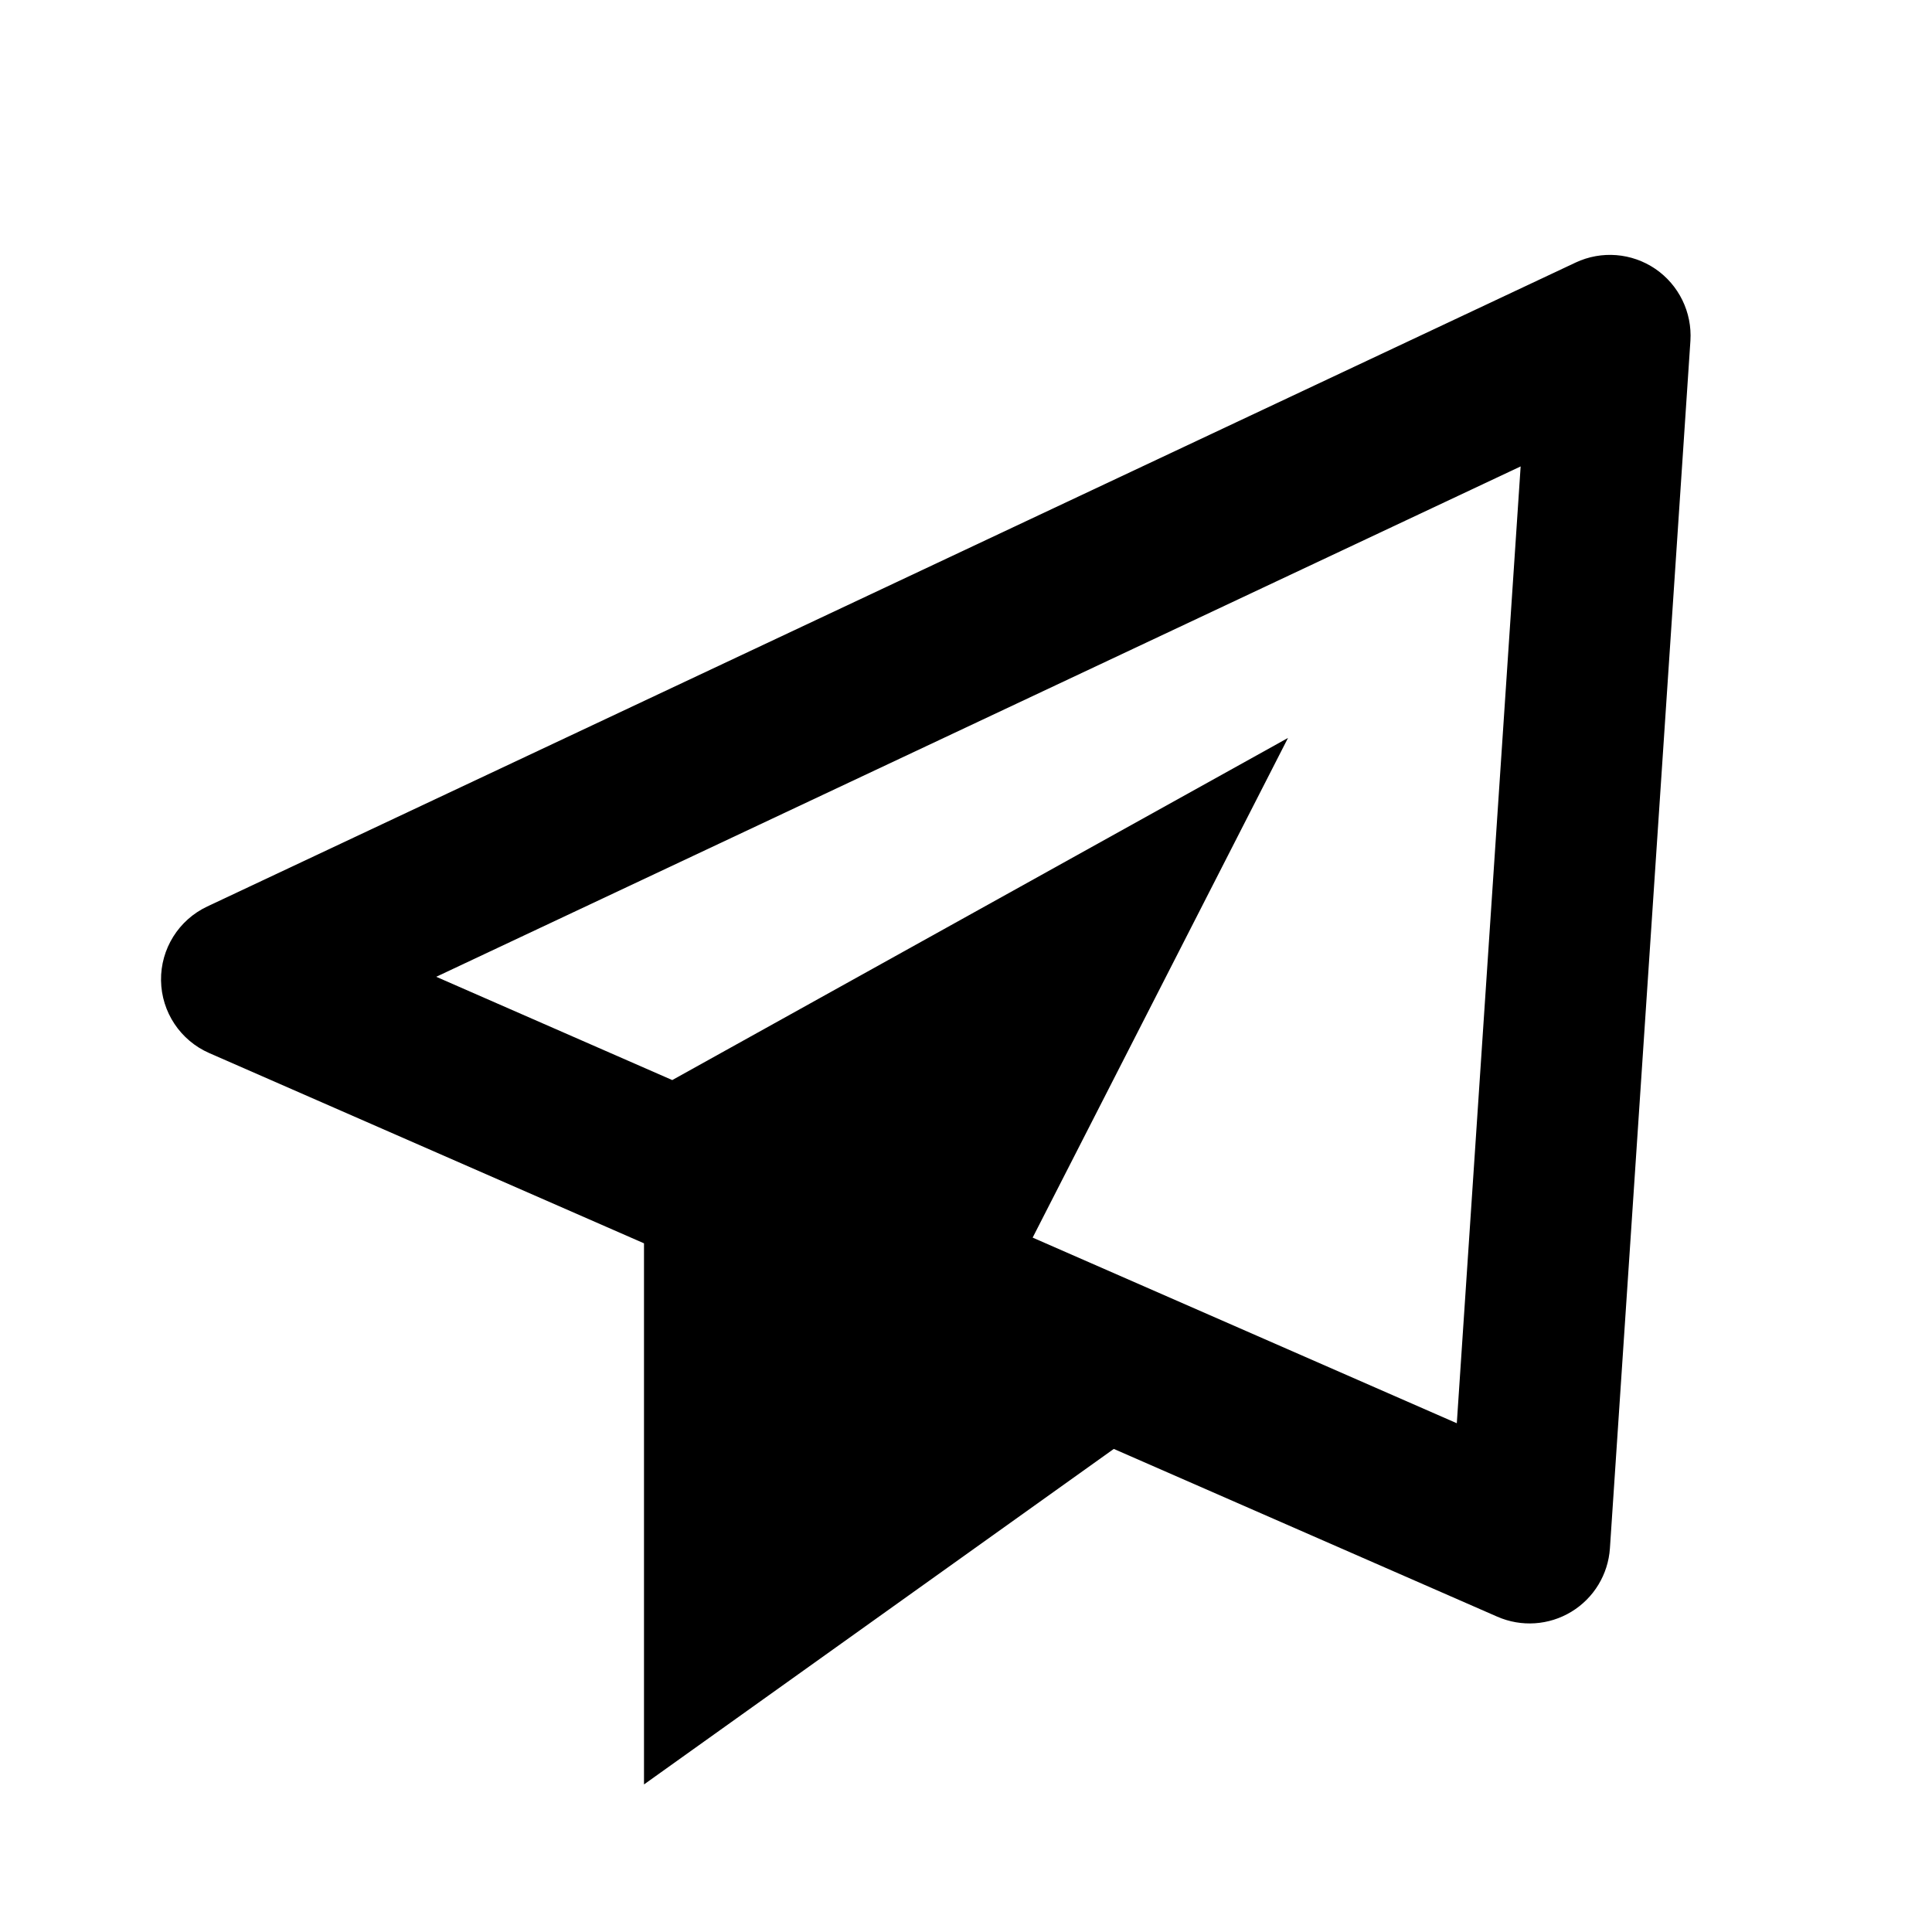
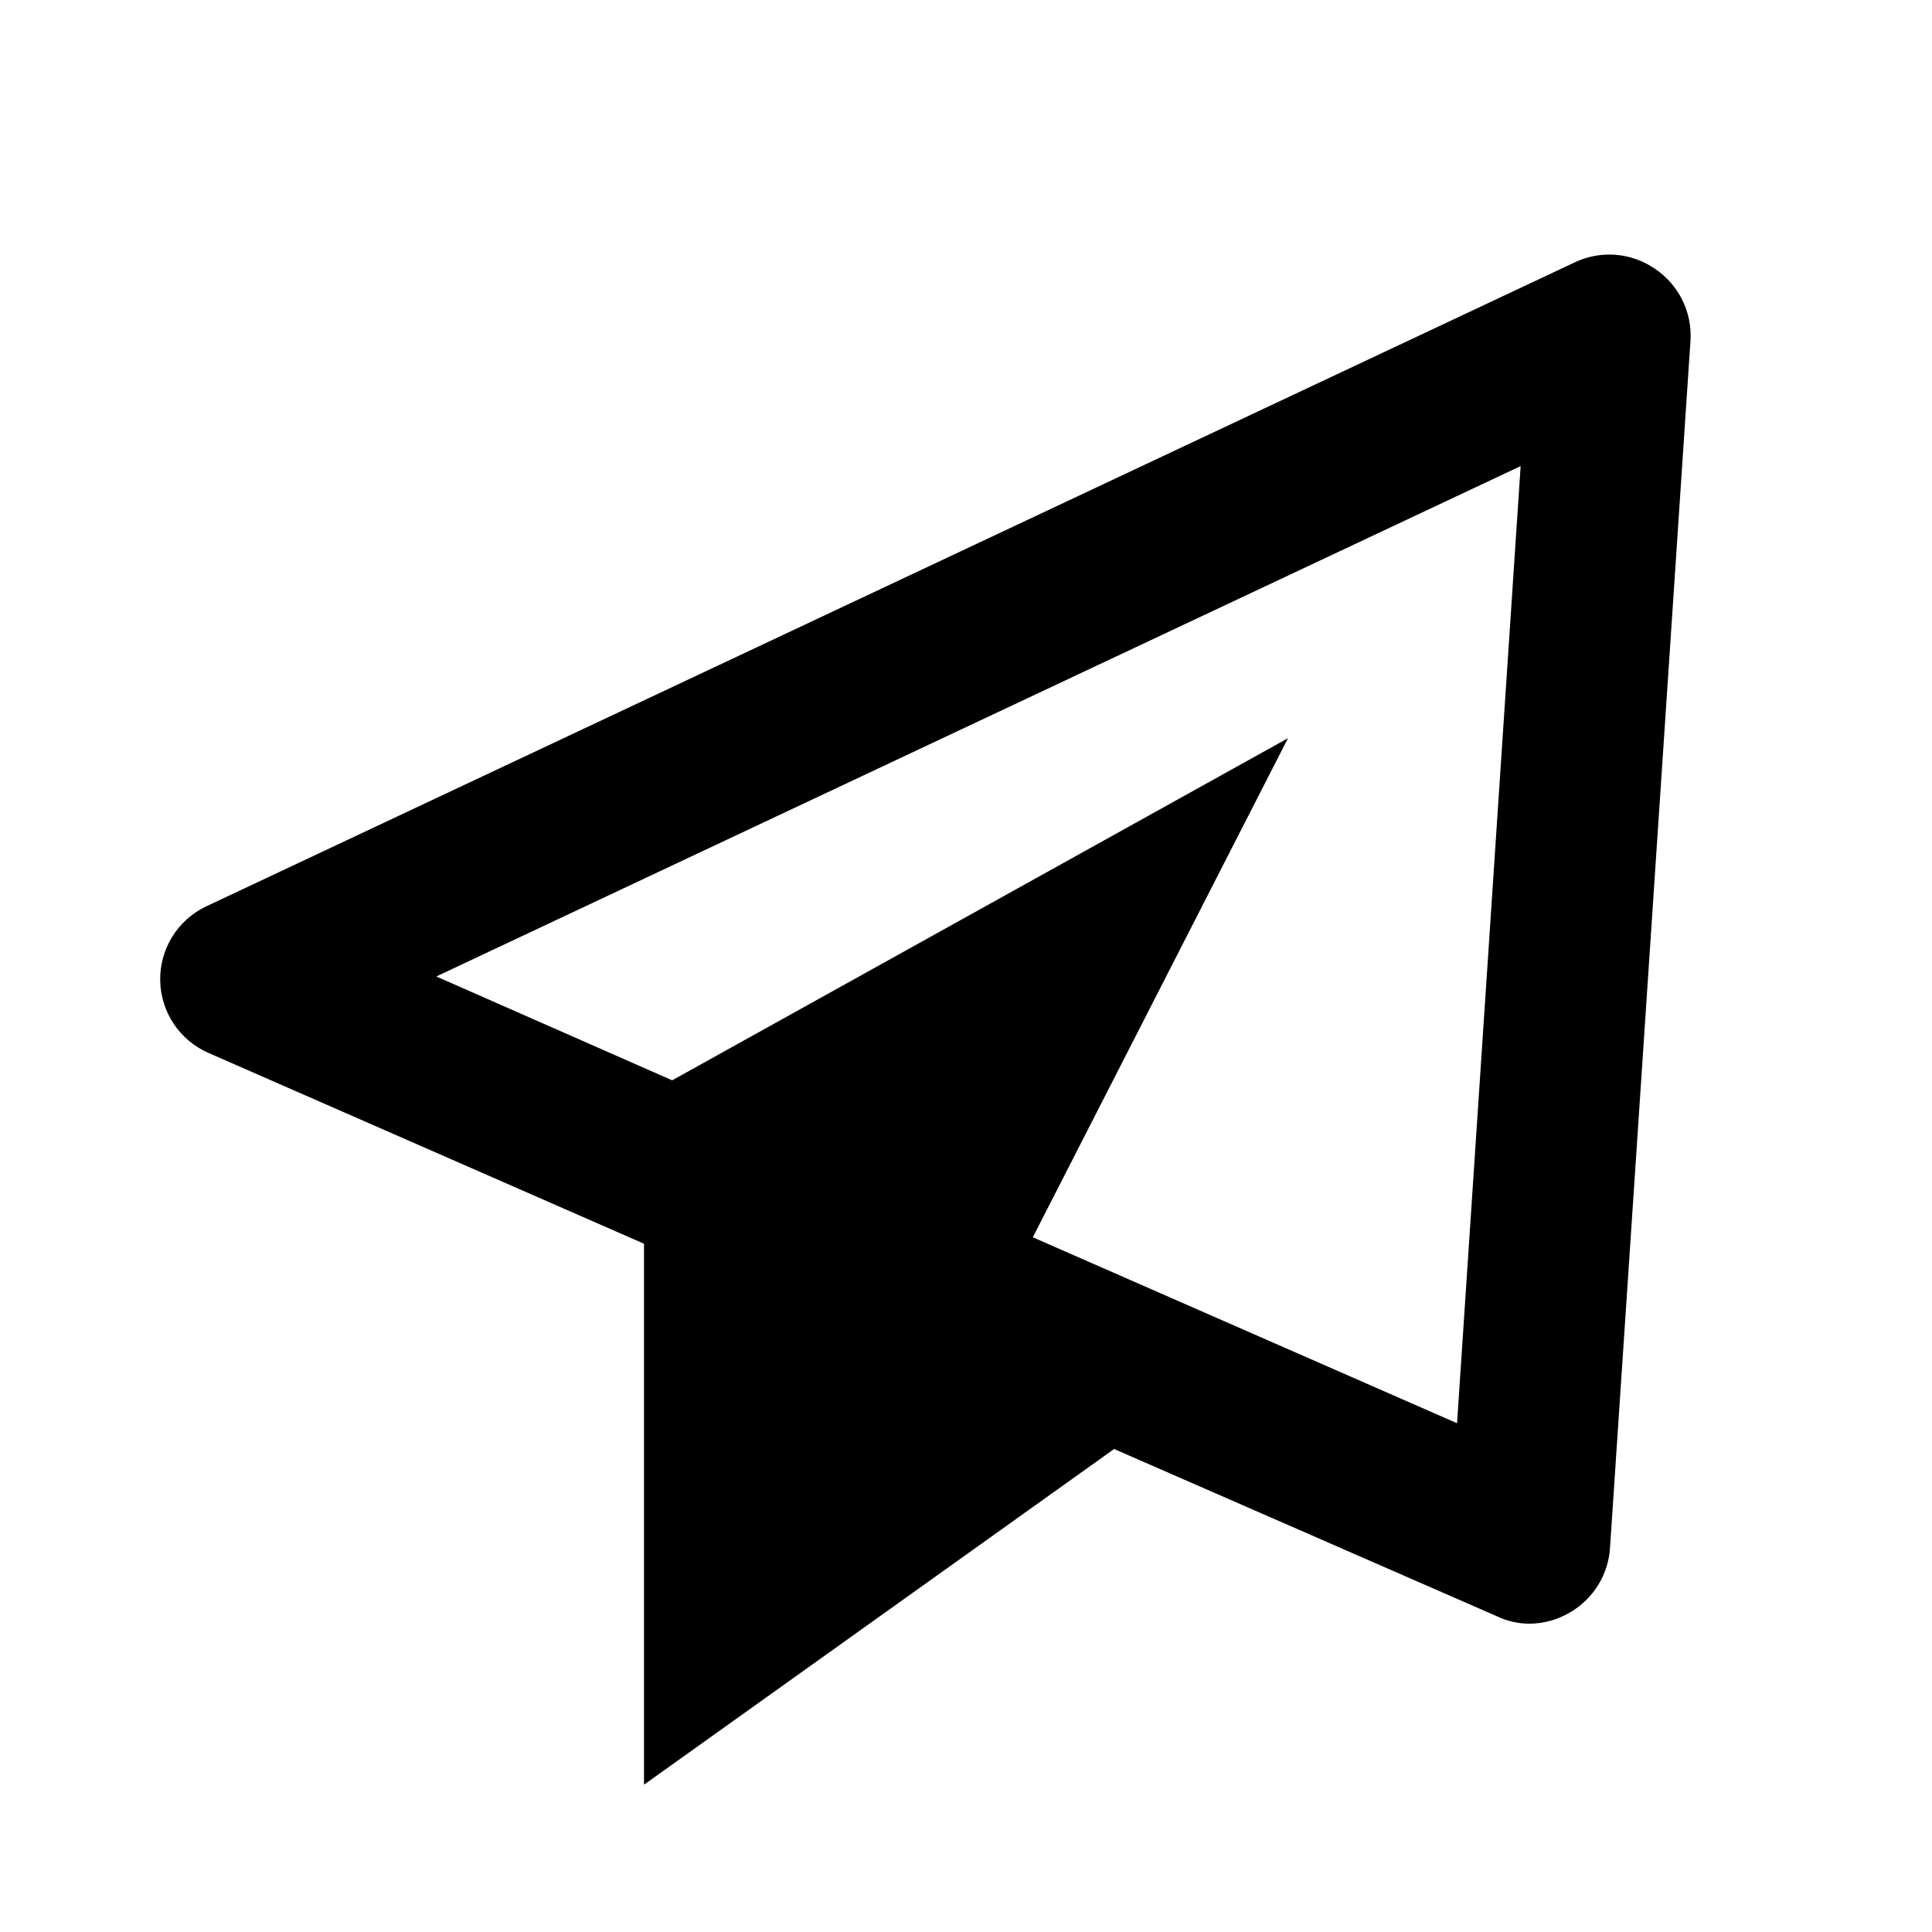
<svg xmlns="http://www.w3.org/2000/svg" width="24" height="24" viewBox="0 0 24 24">
-   <path d="M20.563 3.34a1.002 1.002 0 0 0-.989-.079l-17 8a1 1 0 0 0 .026 1.821L8 15.445v6.722l5.836-4.168 4.764 2.084a1 1 0 0 0 1.399-.85l1-15a1.005 1.005 0 0 0-.436-.893zm-2.466 14.34-5.269-2.306L16 9.167l-7.649 4.25-2.932-1.283 13.471-6.34-.793 11.886z" />
+   <path d="M20.56,3.34a1,1,0,0,0-1-.08l-17,8a1,1,0,0,0-.57.92,1,1,0,0,0,.6.9L8,15.45v6.72L13.84,18l4.76,2.08a.93.93,0,0,0,.4.09,1,1,0,0,0,.52-.15,1,1,0,0,0,.48-.79l1-15A1,1,0,0,0,20.56,3.34ZM18.1,17.68l-5.27-2.31L16,9.17,8.35,13.42,5.42,12.13,18.89,5.79Z" />
</svg>
